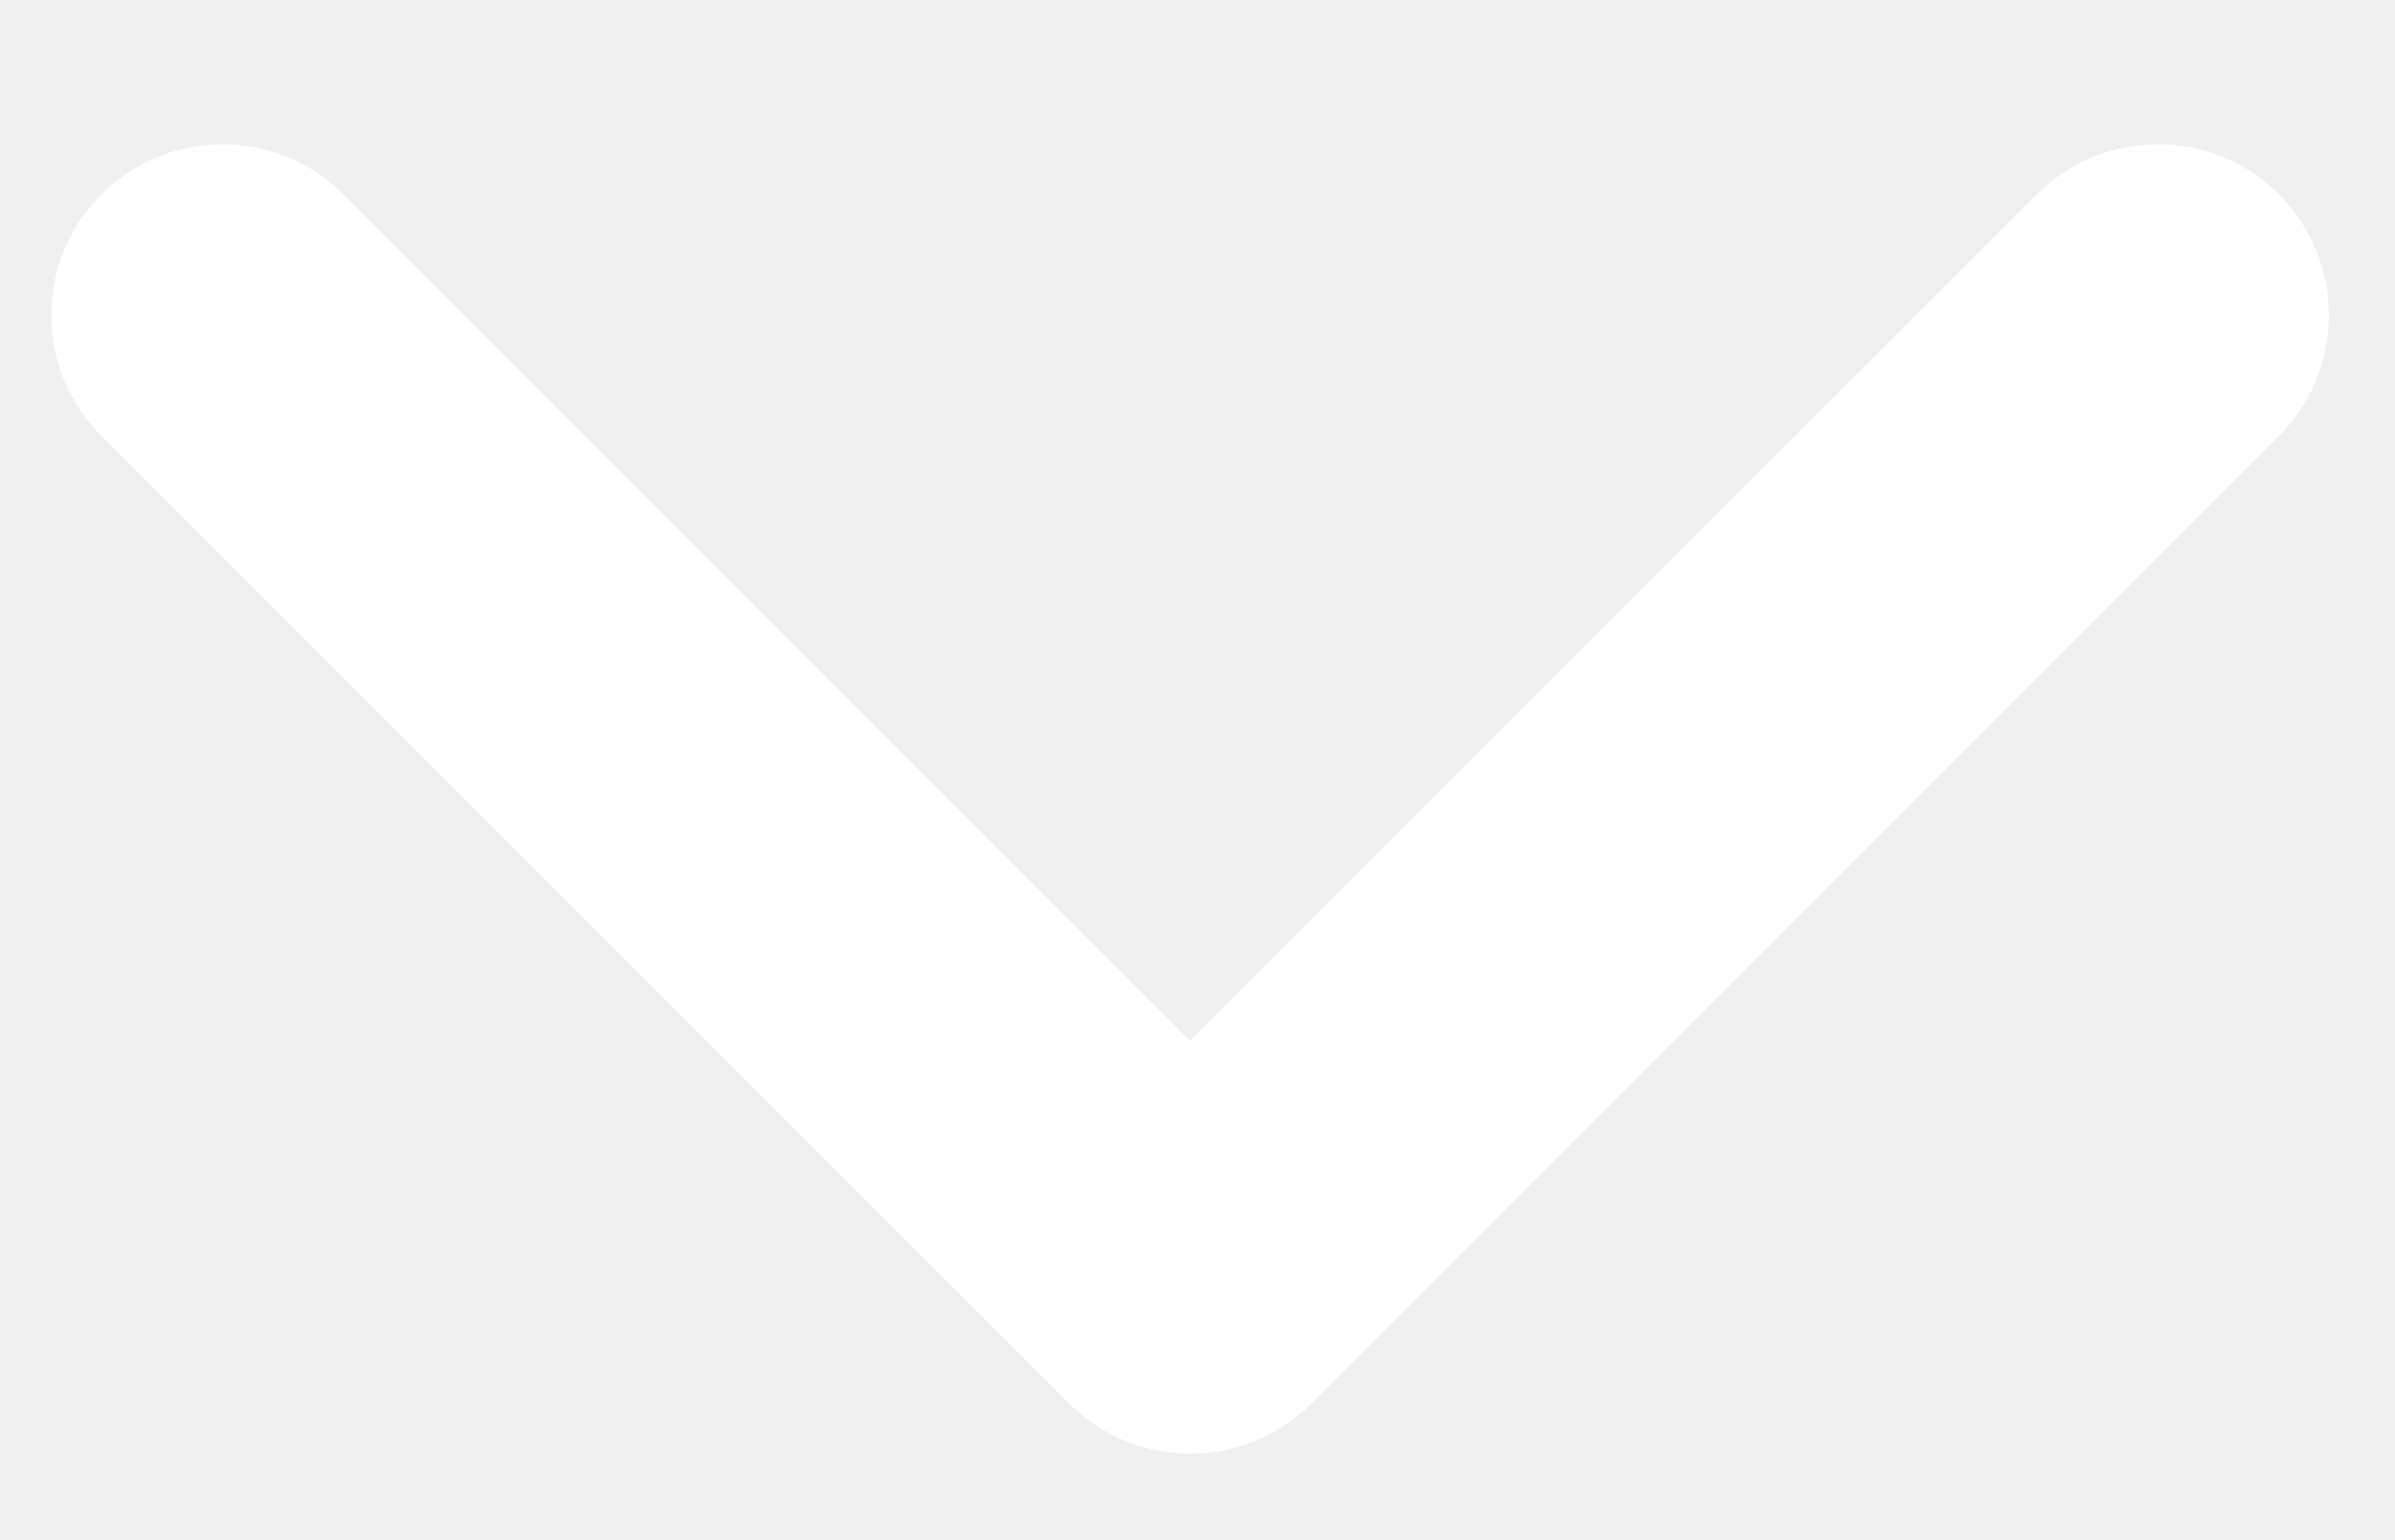
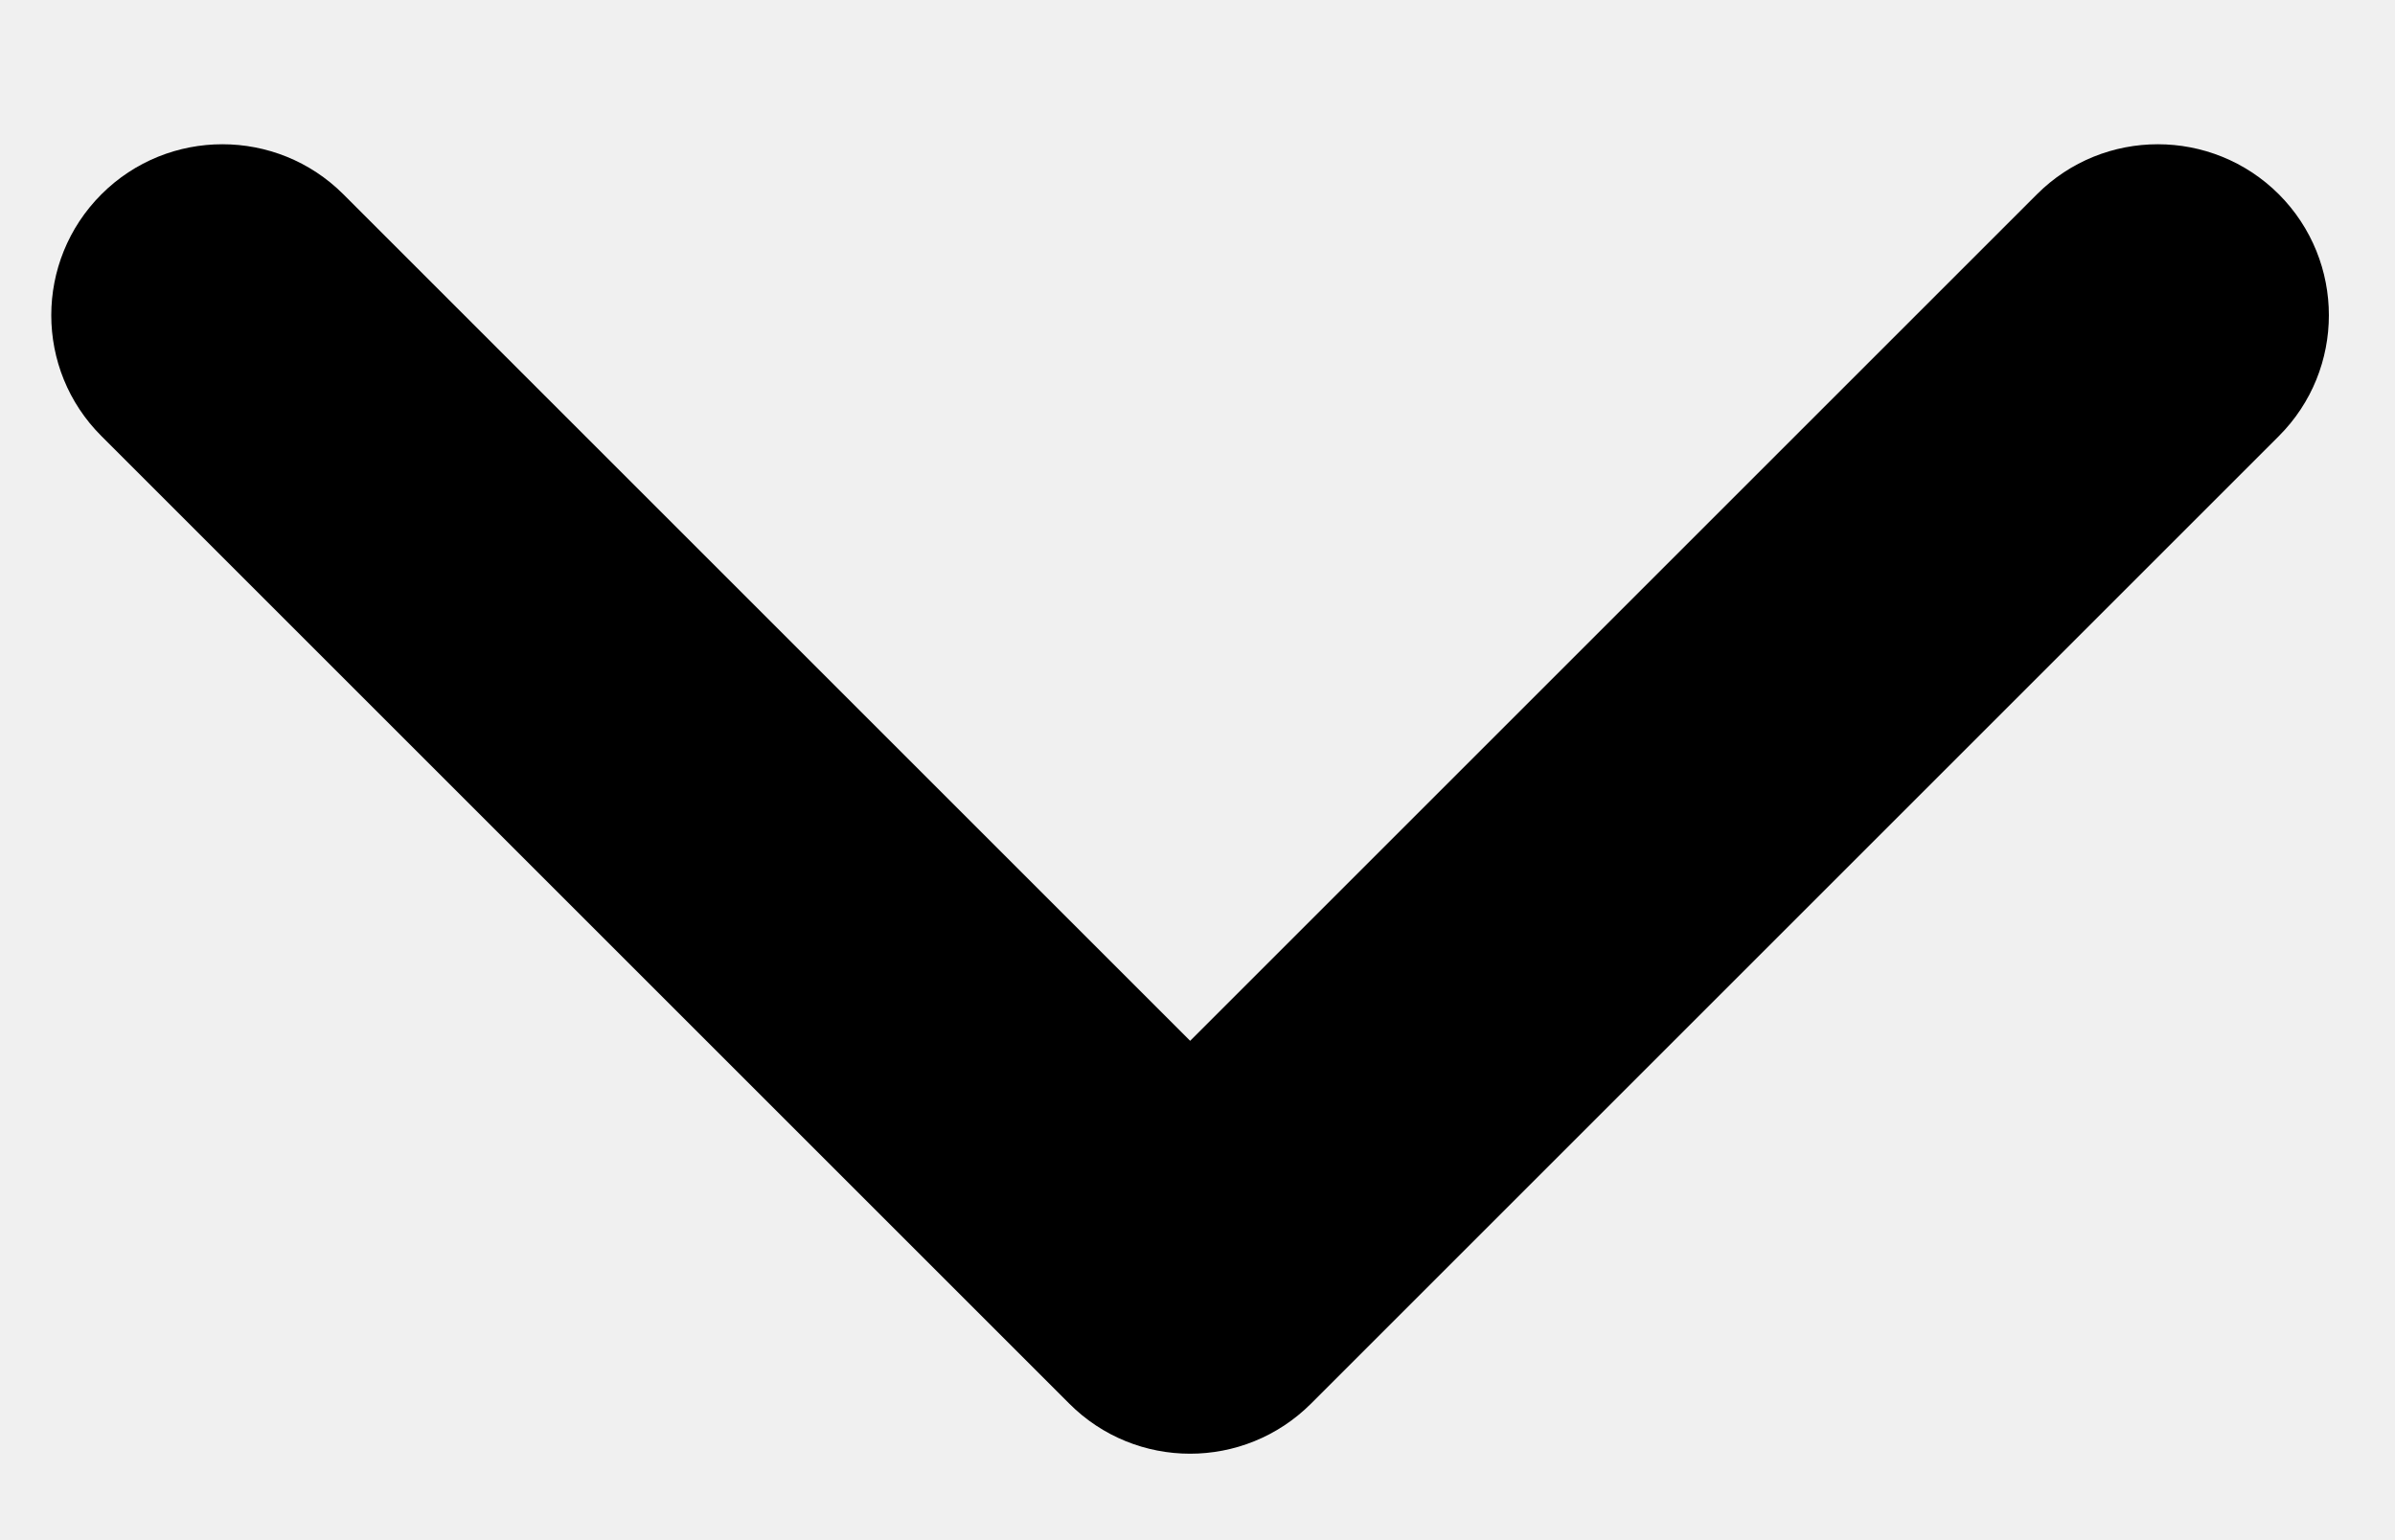
<svg xmlns="http://www.w3.org/2000/svg" width="14" height="9" viewBox="0 0 14 9" fill="none">
-   <path fill-rule="evenodd" clip-rule="evenodd" d="M0.593 1.136C0.983 0.746 1.617 0.746 2.007 1.136L6.957 6.086L11.907 1.136C12.297 0.746 12.93 0.746 13.321 1.136C13.711 1.527 13.711 2.16 13.321 2.55L7.664 8.207C7.273 8.598 6.64 8.598 6.25 8.207L0.593 2.55C0.202 2.16 0.202 1.527 0.593 1.136Z" fill="white" fill-opacity="1" />
+   <path fill-rule="evenodd" clip-rule="evenodd" d="M0.593 1.136C0.983 0.746 1.617 0.746 2.007 1.136L6.957 6.086L11.907 1.136C12.297 0.746 12.93 0.746 13.321 1.136C13.711 1.527 13.711 2.16 13.321 2.55L7.664 8.207C7.273 8.598 6.64 8.598 6.25 8.207L0.593 2.55C0.202 2.16 0.202 1.527 0.593 1.136Z" fill="currentColor" fill-opacity="1" />
</svg>
